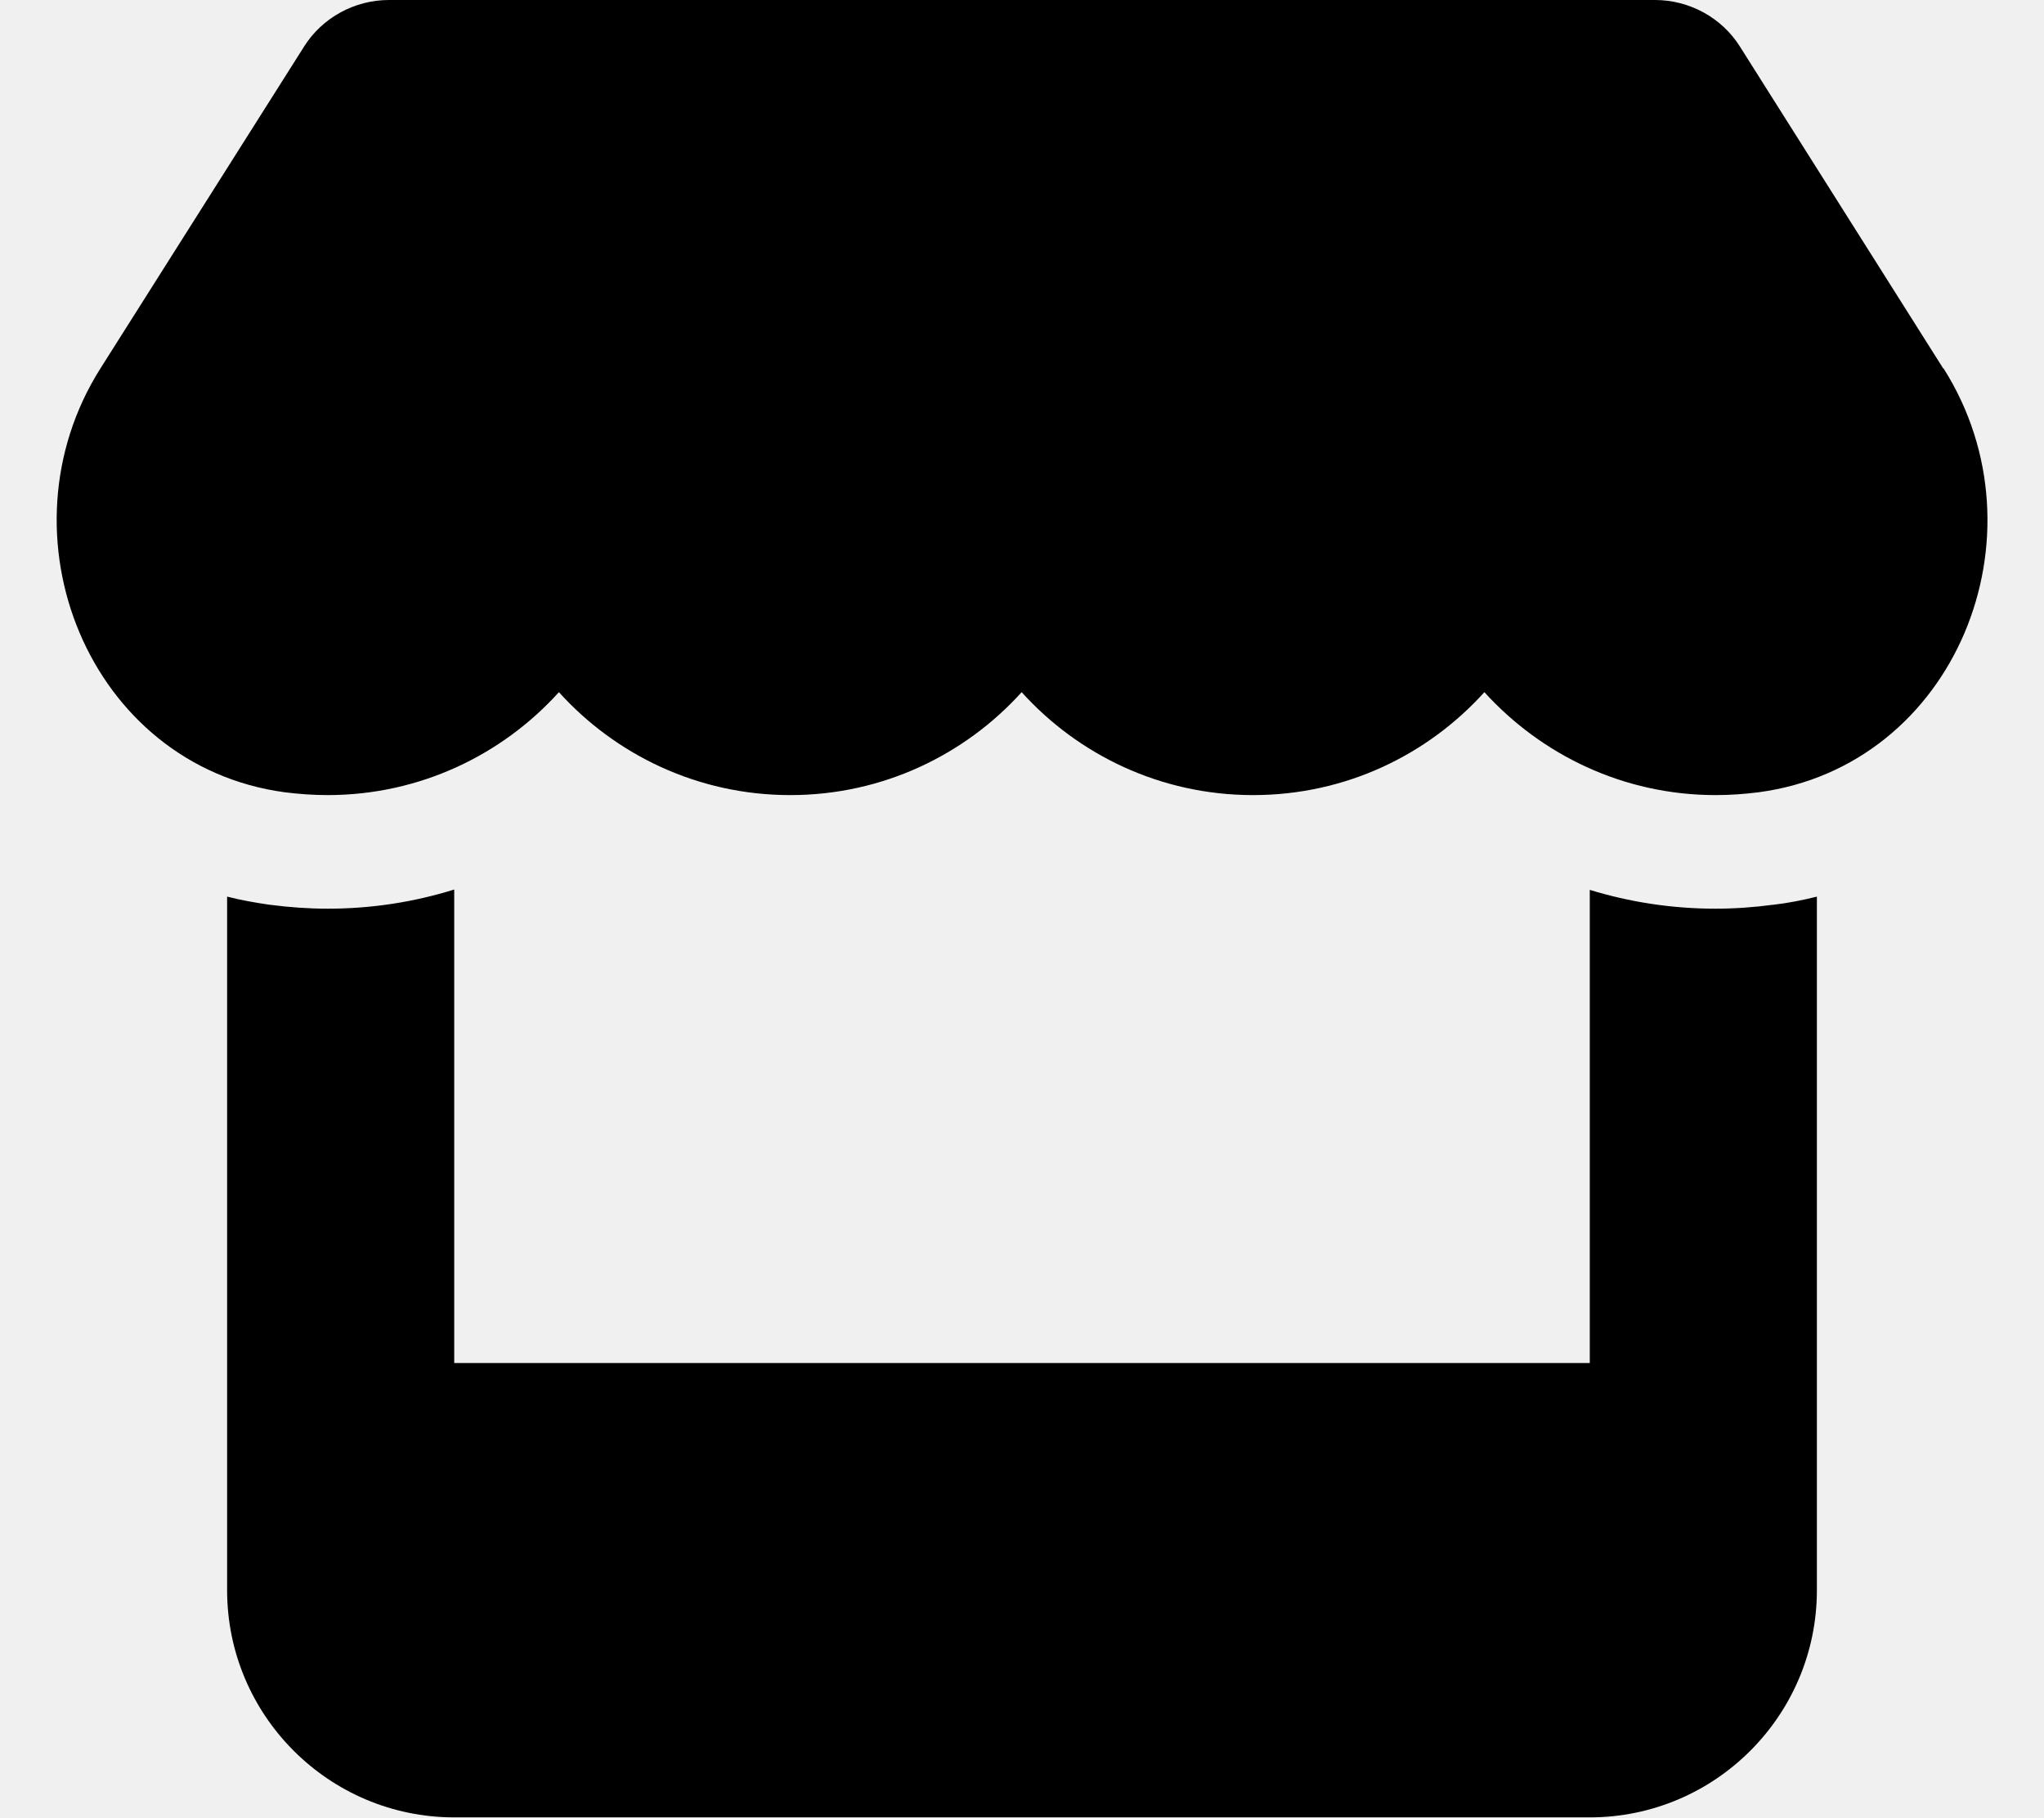
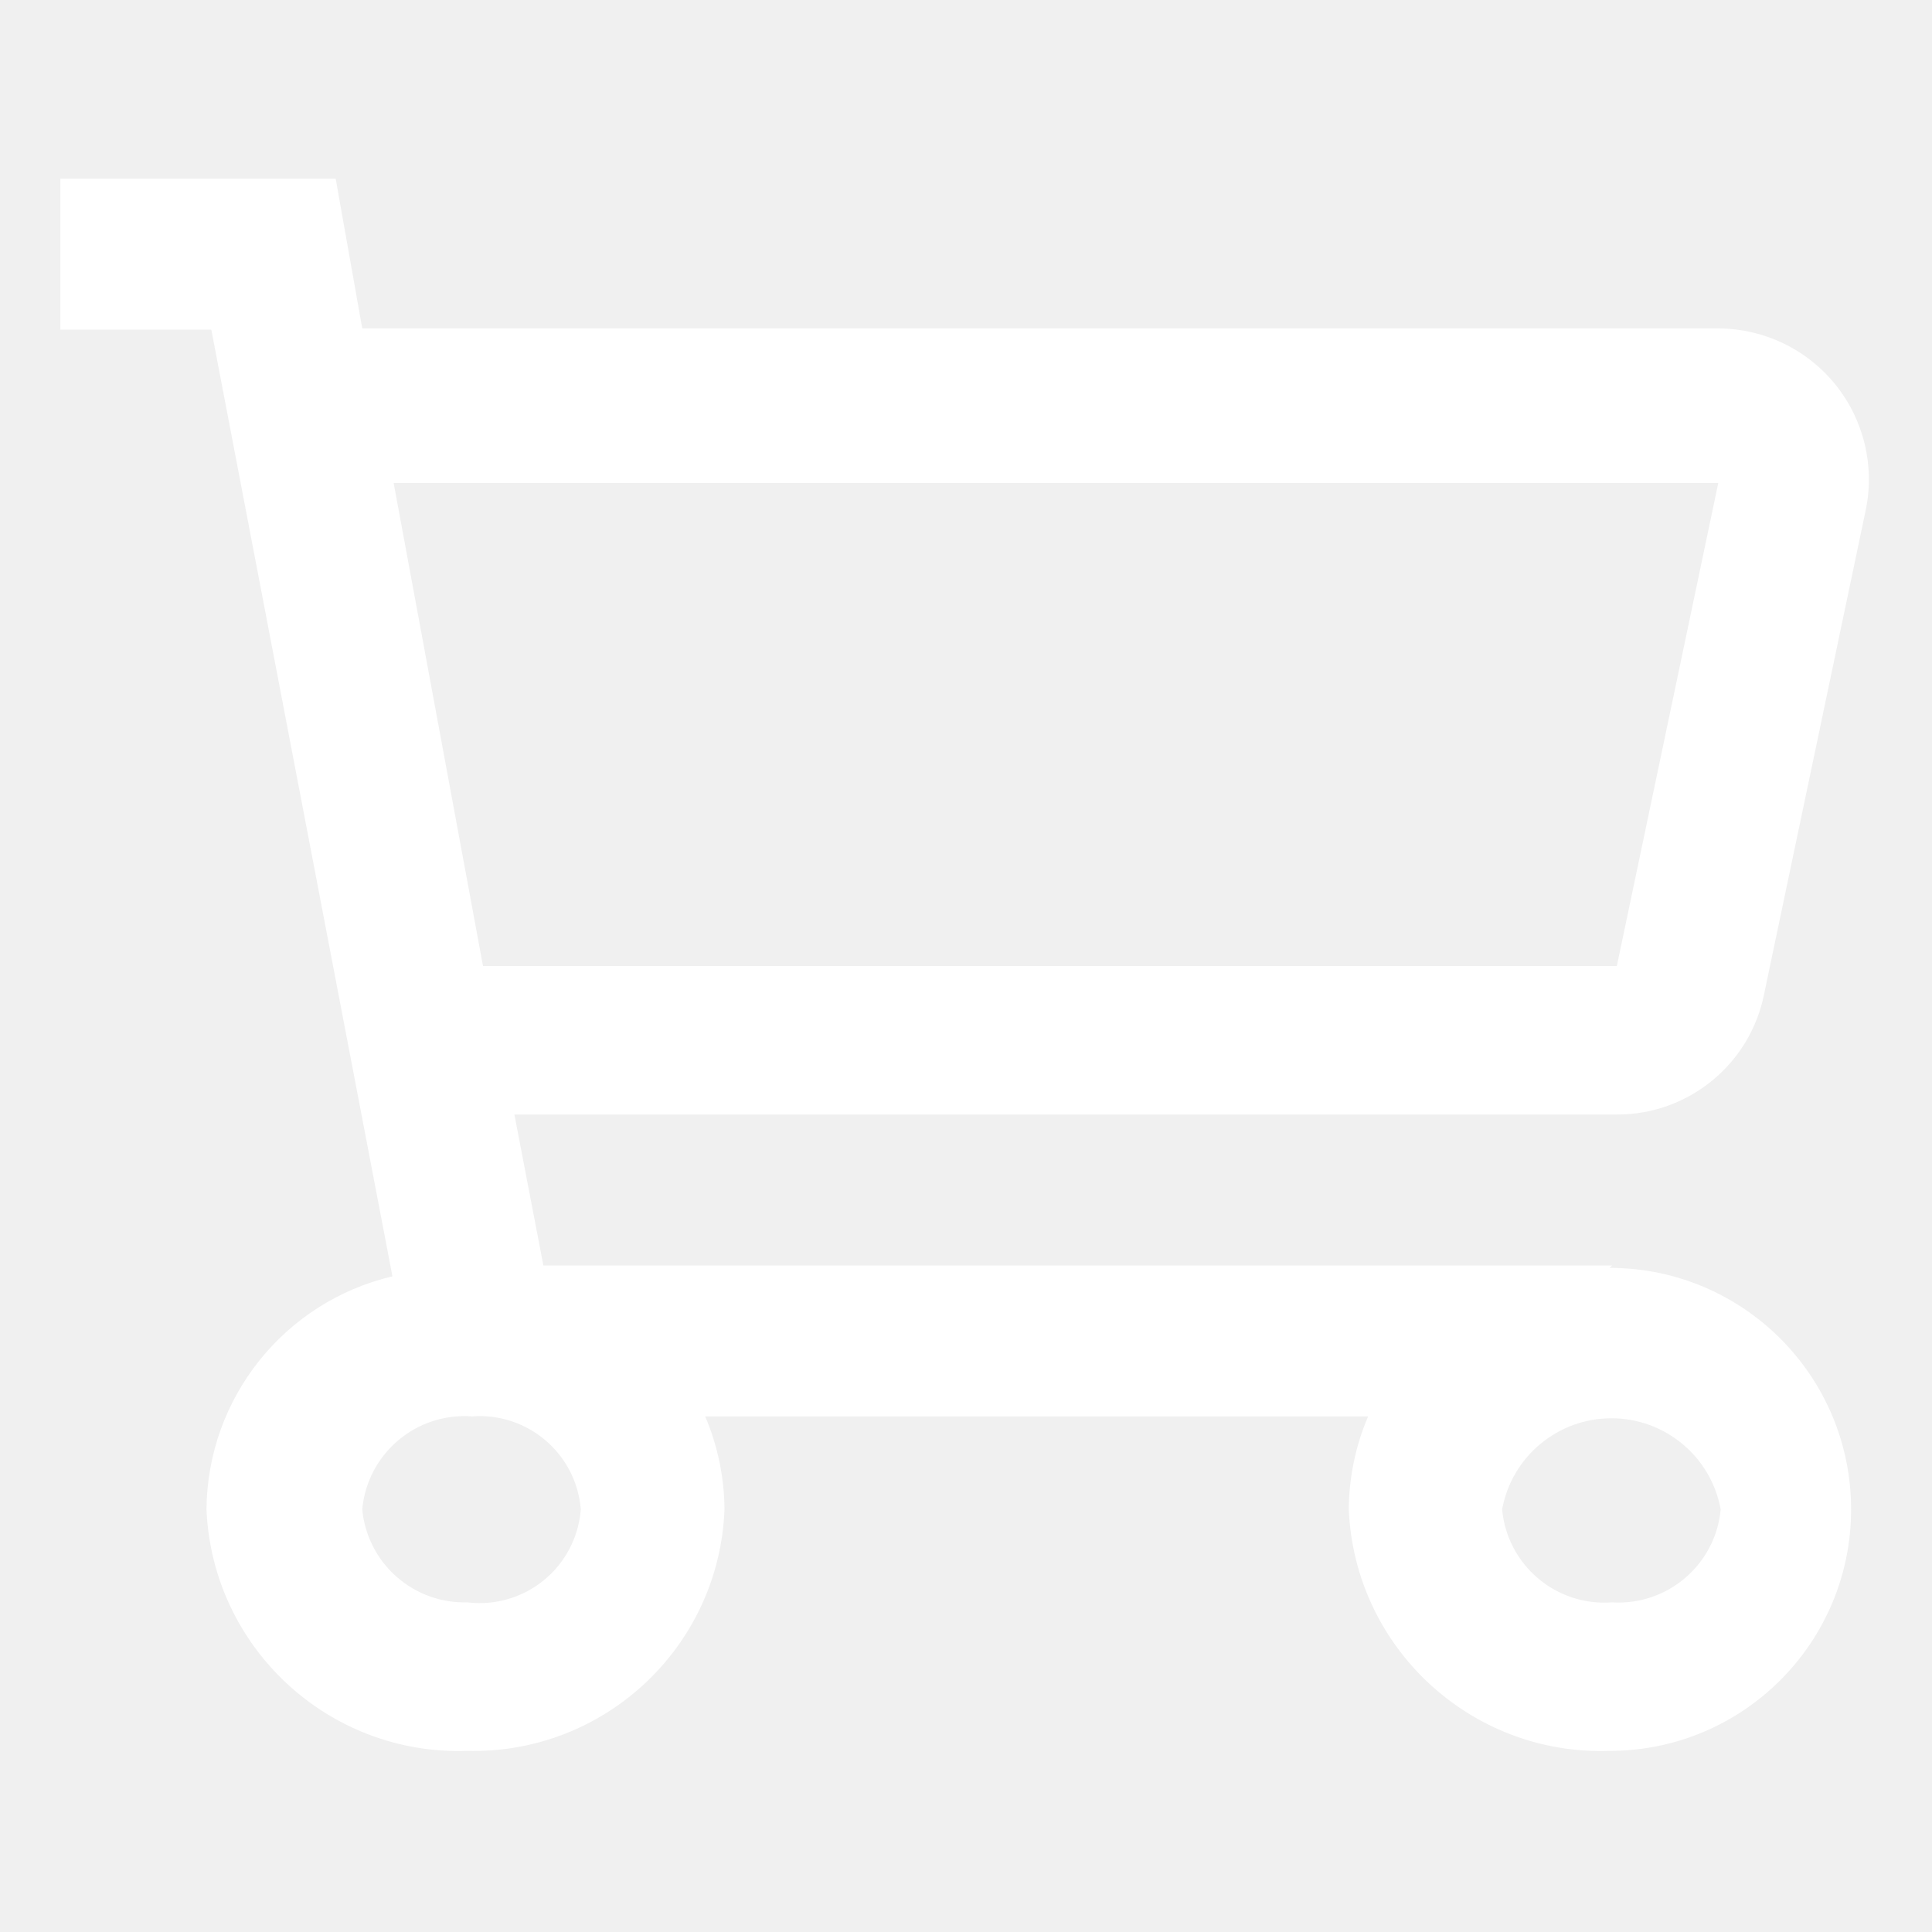
- <svg xmlns="http://www.w3.org/2000/svg" viewBox="0 0 576 512">
-   <path d="M547.6 103.8L490.3 13.1C485.2 5 476.1 0 466.4 0H109.6C99.9 0 90.8 5 85.7 13.1L28.3 103.8c-29.6 46.8-3.4 111.9 51.9 119.4c4 .5 8.1 .8 12.1 .8c26.1 0 49.3-11.4 65.2-29c15.9 17.6 39.1 29 65.2 29c26.1 0 49.3-11.4 65.2-29c15.9 17.6 39.1 29 65.2 29c26.2 0 49.3-11.4 65.2-29c16 17.6 39.1 29 65.2 29c4.1 0 8.1-.3 12.1-.8c55.5-7.4 81.8-72.5 52.1-119.4zM499.7 254.9l-.1 0c-5.3 .7-10.7 1.1-16.2 1.1c-12.4 0-24.3-1.9-35.4-5.3V384H128V250.6c-11.2 3.5-23.2 5.4-35.6 5.4c-5.5 0-11-.4-16.3-1.1l-.1 0c-4.1-.6-8.1-1.3-12-2.3V384v64c0 35.3 28.7 64 64 64H448c35.3 0 64-28.7 64-64V384 252.6c-4 1-8 1.8-12.3 2.3z" />
+ <svg xmlns="http://www.w3.org/2000/svg" width="800px" height="800px" viewBox="0 0 16 16">
+   <path d="M13.35 10.48H4.5l-.24-1.25h9.13a1.24 1.24 0 0 0 1.22-1l.84-4a1.25 1.25 0 0 0-1.22-1.51H3l-.22-1.24H.5v1.25h1.25l1.5 7.84a2 2 0 0 0-1.54 1.93 2.09 2.09 0 0 0 2.16 2 2.08 2.08 0 0 0 2.13-2 2 2 0 0 0-.16-.77h5.49a2 2 0 0 0-.16.77 2.09 2.09 0 0 0 2.16 2 2 2 0 1 0 0-4zM14.23 4l-.84 4H4l-.74-4zM3.87 13.27A.85.85 0 0 1 3 12.5a.85.85 0 0 1 .91-.77.84.84 0 0 1 .9.77.84.84 0 0 1-.94.77zm9.48 0a.85.85 0 0 1-.91-.77.92.92 0 0 1 1.81 0 .85.85 0 0 1-.9.77z" fill="#ffffff" />
</svg>
